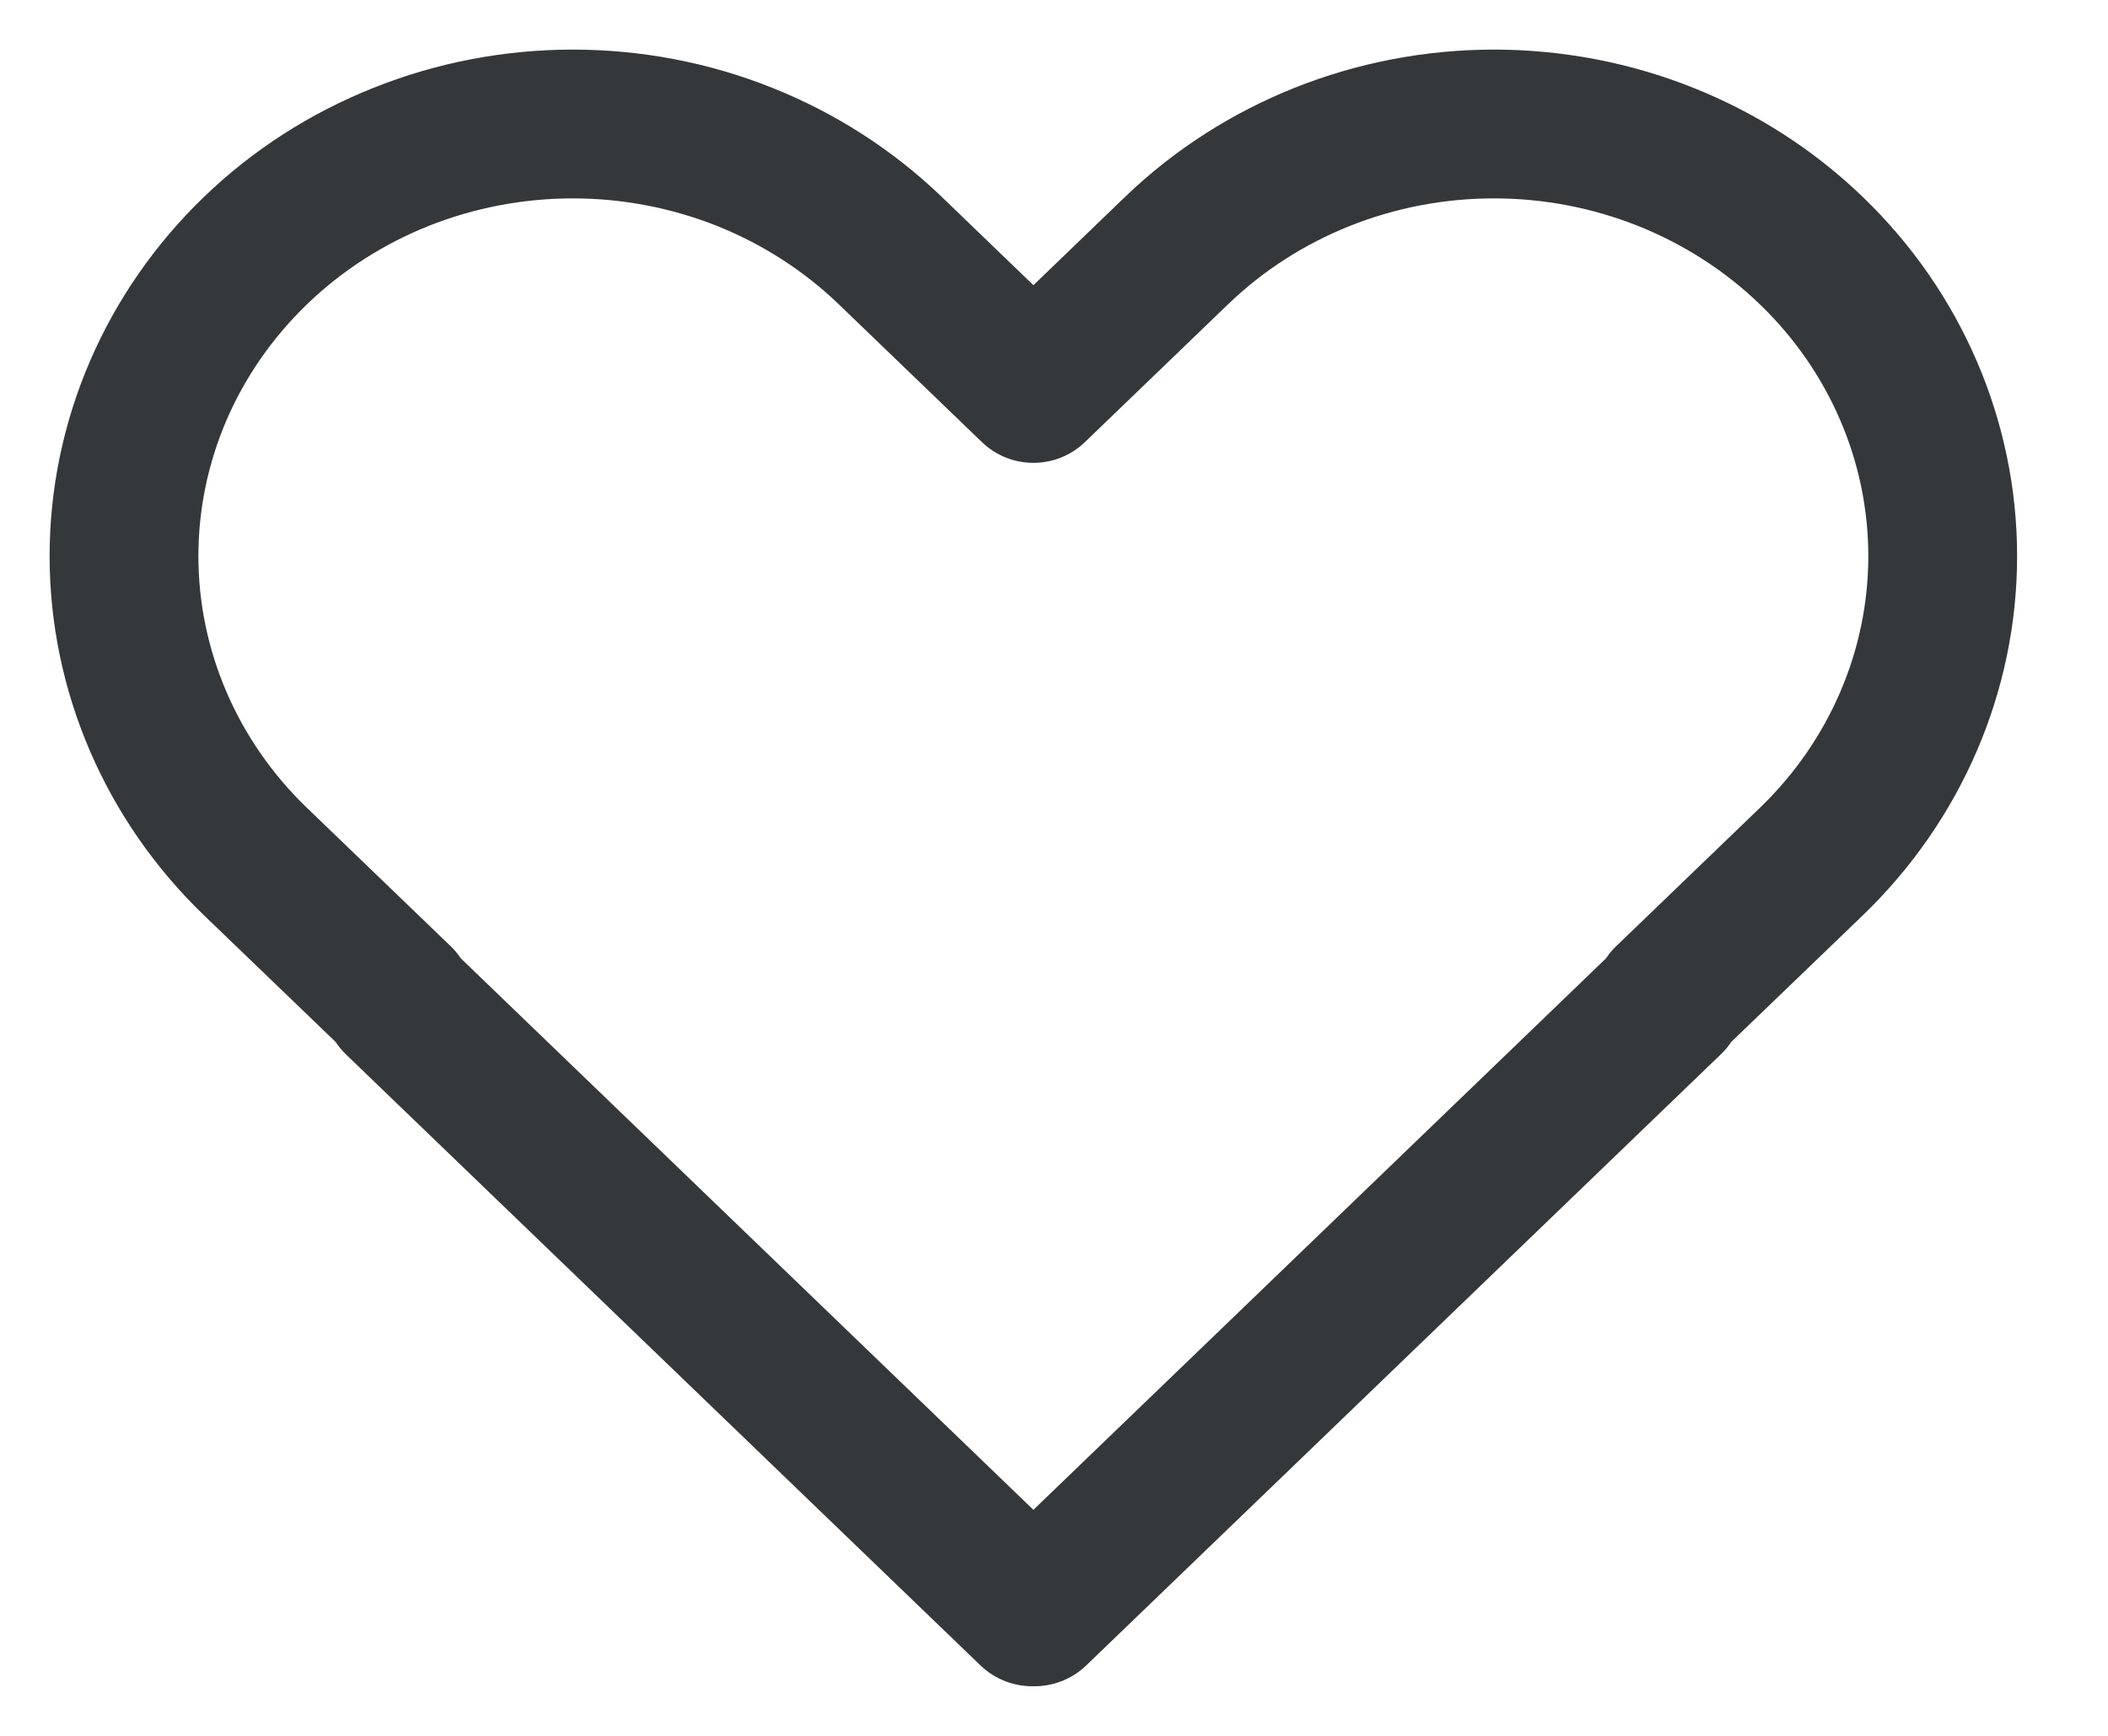
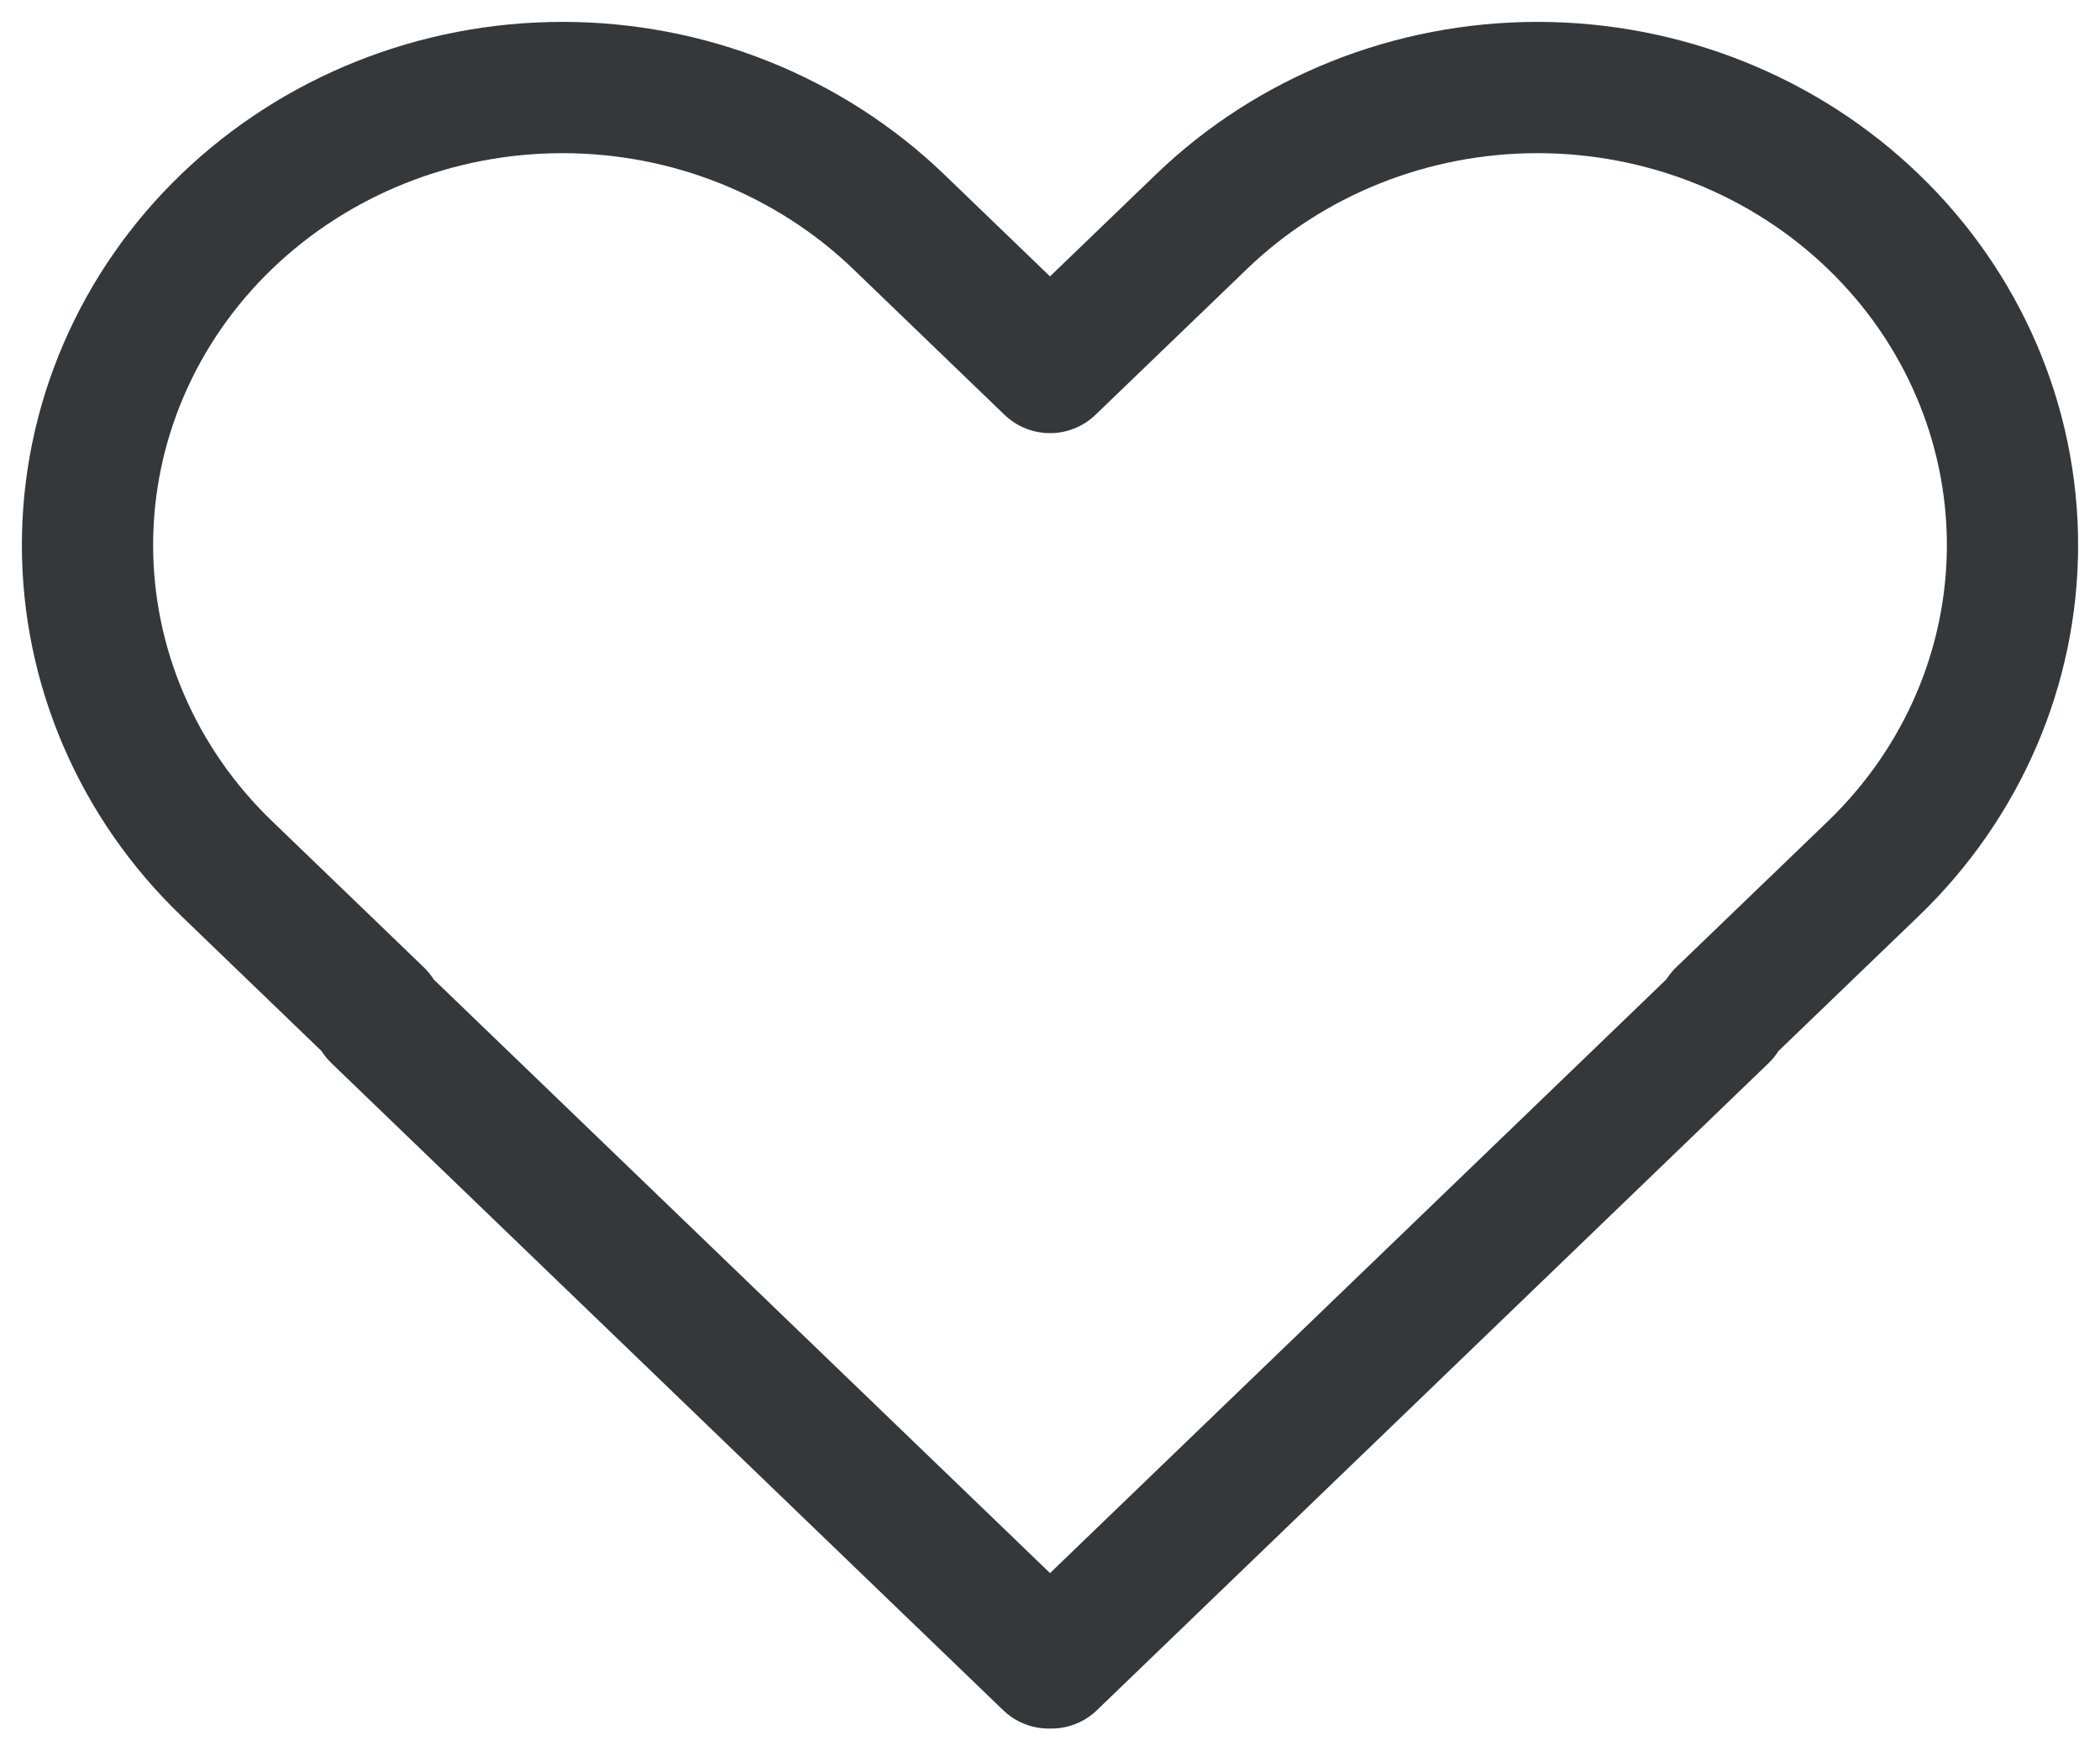
- <svg xmlns="http://www.w3.org/2000/svg" width="17" height="14" viewBox="0 0 17 14" fill="none">
-   <path fill-rule="evenodd" clip-rule="evenodd" d="M4.62 1.6C4.22 1.6 3.825 1.676 3.457 1.822C3.089 1.969 2.756 2.184 2.477 2.453C2.198 2.722 1.977 3.04 1.827 3.388C1.677 3.737 1.6 4.109 1.6 4.485C1.6 4.861 1.677 5.233 1.827 5.582C1.977 5.93 2.197 6.248 2.477 6.517C2.477 6.517 2.477 6.517 2.477 6.517L3.632 7.629C3.664 7.659 3.692 7.693 3.716 7.729L8.334 12.177L12.952 7.729C12.976 7.693 13.004 7.659 13.036 7.629L14.191 6.517C14.191 6.517 14.191 6.517 14.191 6.517C14.755 5.974 15.067 5.243 15.067 4.485C15.067 3.728 14.755 2.996 14.191 2.453C13.626 1.909 12.856 1.6 12.048 1.6C11.24 1.6 10.47 1.909 9.905 2.453C9.905 2.453 9.905 2.453 9.905 2.453L8.75 3.565C8.518 3.789 8.15 3.789 7.918 3.565L6.763 2.453C6.483 2.184 6.15 1.969 5.782 1.822C5.414 1.676 5.019 1.6 4.62 1.6ZM13.962 8.403C13.938 8.439 13.91 8.473 13.878 8.503L8.76 13.432C8.641 13.546 8.487 13.602 8.334 13.6C8.18 13.602 8.026 13.546 7.907 13.432L2.789 8.503C2.758 8.473 2.73 8.439 2.706 8.403L1.645 7.382C1.252 7.004 0.939 6.553 0.725 6.056C0.511 5.559 0.4 5.025 0.4 4.485C0.4 3.945 0.511 3.411 0.725 2.914C0.939 2.417 1.252 1.967 1.645 1.588M13.962 8.403L15.023 7.382C15.816 6.618 16.267 5.576 16.267 4.485C16.267 3.395 15.817 2.353 15.023 1.589C14.231 0.825 13.16 0.4 12.048 0.4C10.936 0.4 9.866 0.825 9.073 1.588L8.334 2.3L7.595 1.588C7.595 1.588 7.595 1.588 7.595 1.588C7.202 1.21 6.737 0.911 6.227 0.708C5.717 0.504 5.171 0.4 4.62 0.4C4.069 0.4 3.523 0.504 3.013 0.708C2.502 0.911 2.037 1.21 1.645 1.588" fill="#35383A" />
+ <svg xmlns="http://www.w3.org/2000/svg" width="24" height="20" viewBox="0 0 24 20" fill="none">
+   <path d="M2.591 2.531C3.095 2.046 3.693 1.661 4.352 1.398C5.01 1.135 5.716 1 6.429 1C7.142 1 7.848 1.135 8.506 1.398C9.165 1.661 9.763 2.046 10.268 2.531L12 4.199L13.733 2.531C14.751 1.551 16.132 1 17.572 1C19.011 1 20.392 1.551 21.41 2.532C22.428 3.512 23 4.842 23 6.228C23 7.615 22.428 8.944 21.41 9.924L19.677 11.592L19.692 11.607L12.016 19L12 18.985L11.985 19L4.308 11.607L4.323 11.592L2.591 9.924C2.086 9.439 1.686 8.863 1.413 8.228C1.14 7.594 1 6.914 1 6.228C1 5.541 1.14 4.861 1.413 4.227C1.686 3.593 2.086 3.016 2.591 2.531Z" stroke="#35383A" stroke-width="1.5" stroke-linejoin="round" />
</svg>
